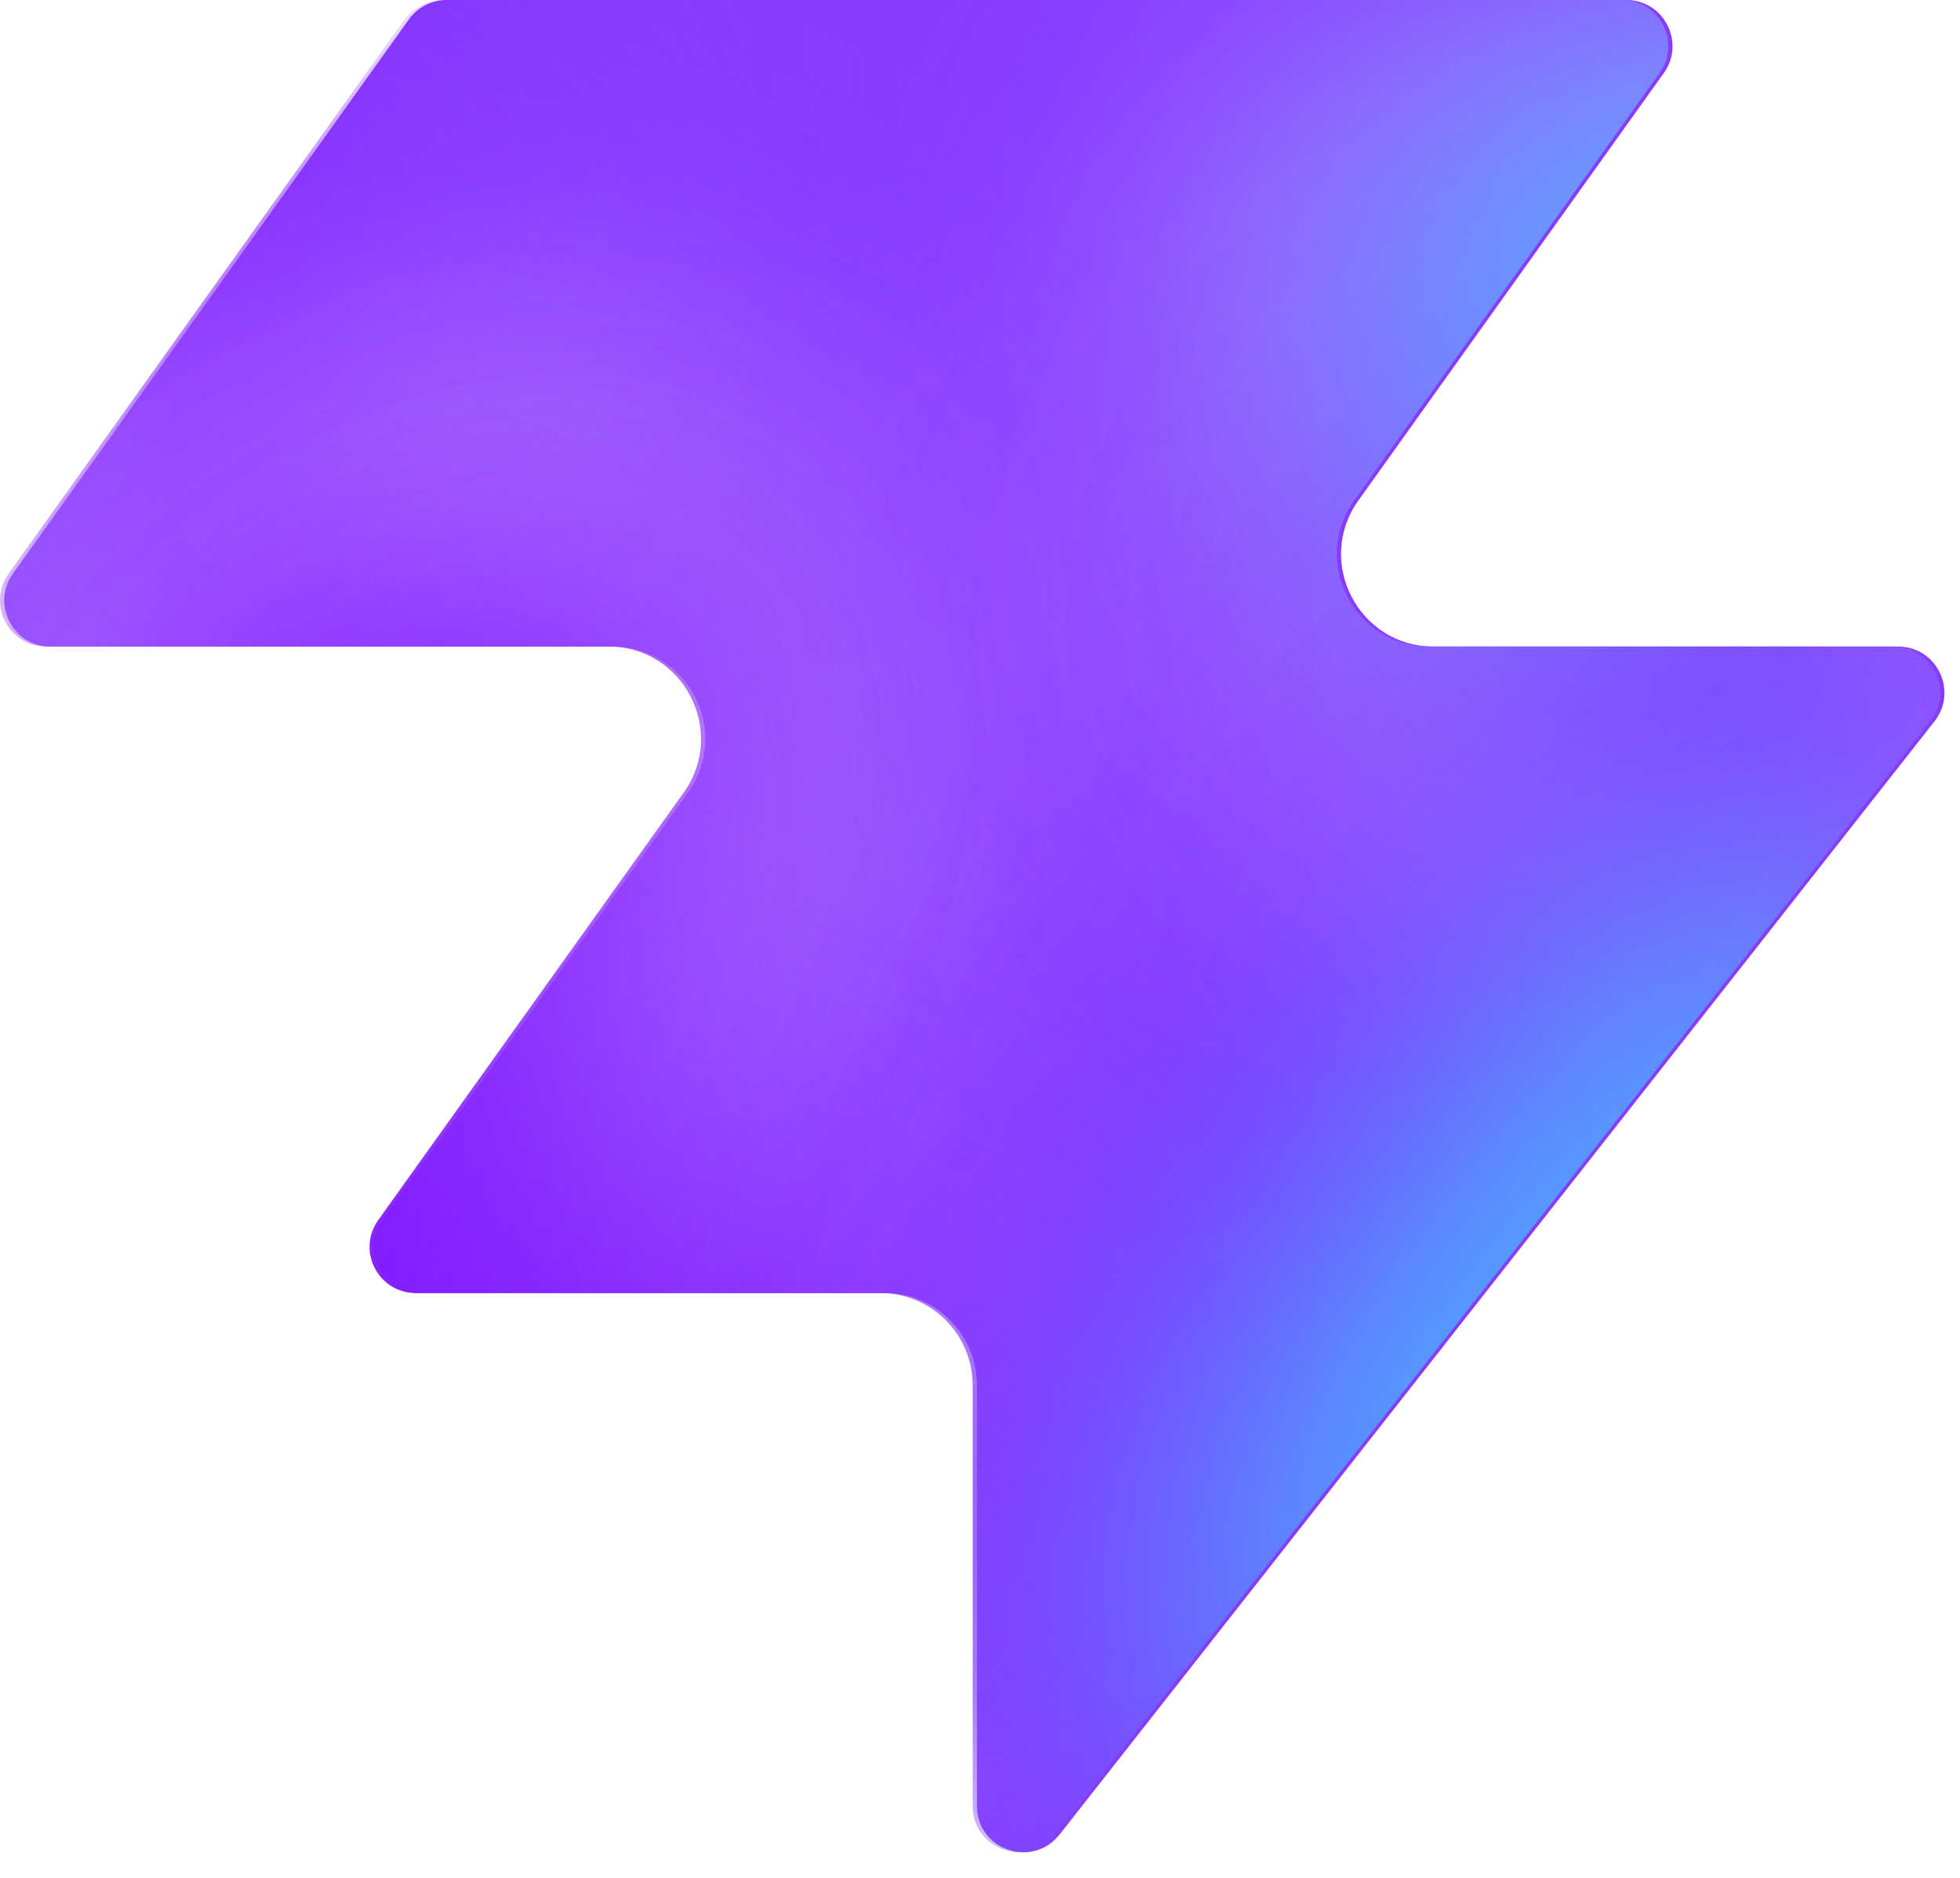
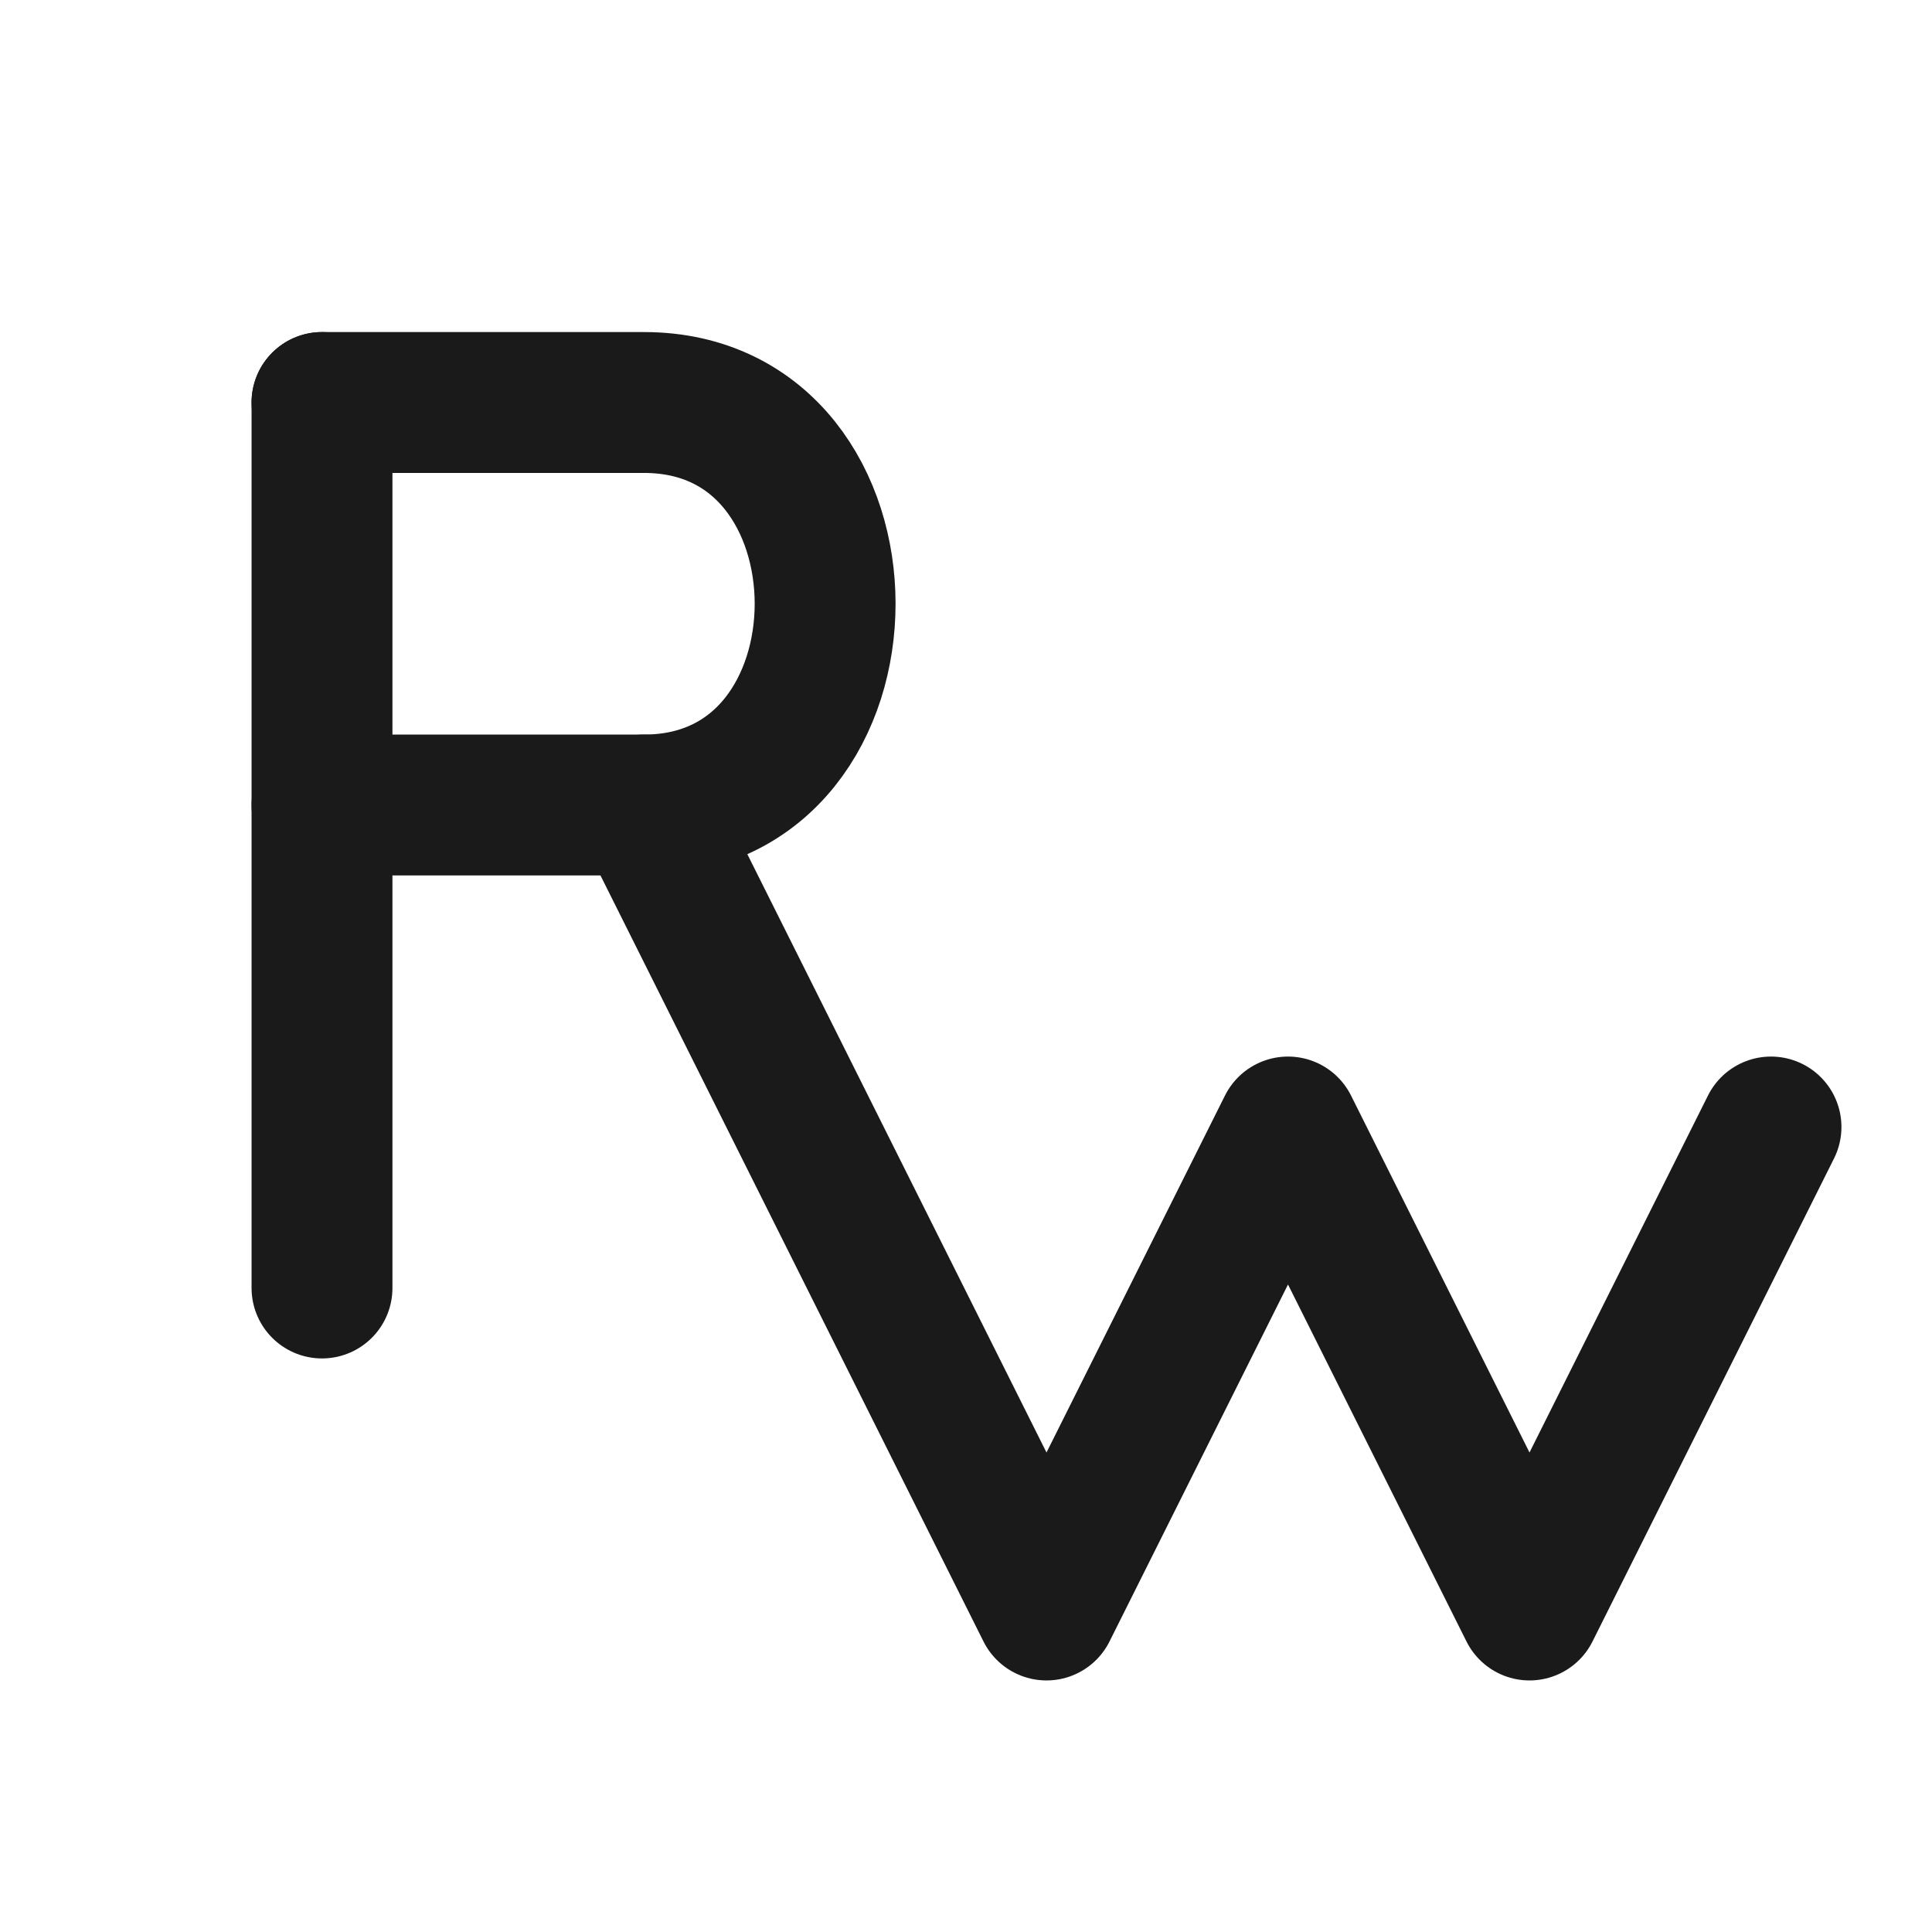
- <svg xmlns="http://www.w3.org/2000/svg" width="48" height="46" fill="none" viewBox="0 0 48 46">
-   <path fill="#863bff" d="M25.946 44.938c-.664.845-2.021.375-2.021-.698V33.937a2.26 2.26 0 0 0-2.262-2.262H10.287c-.92 0-1.456-1.04-.92-1.788l7.48-10.471c1.07-1.497 0-3.578-1.842-3.578H1.237c-.92 0-1.456-1.04-.92-1.788L10.013.474c.214-.297.556-.474.92-.474h28.894c.92 0 1.456 1.04.92 1.788l-7.48 10.471c-1.07 1.498 0 3.579 1.842 3.579h11.377c.943 0 1.473 1.088.89 1.83L25.947 44.94z" style="fill:#863bff;fill:color(display-p3 .525 .23 1);fill-opacity:1" />
-   <mask id="a" width="48" height="46" x="0" y="0" maskUnits="userSpaceOnUse" style="mask-type:alpha">
-     <path fill="#000" d="M25.842 44.938c-.664.844-2.021.375-2.021-.698V33.937a2.26 2.26 0 0 0-2.262-2.262H10.183c-.92 0-1.456-1.04-.92-1.788l7.48-10.471c1.07-1.498 0-3.579-1.842-3.579H1.133c-.92 0-1.456-1.04-.92-1.787L9.91.473c.214-.297.556-.474.92-.474h28.894c.92 0 1.456 1.04.92 1.788l-7.48 10.471c-1.07 1.498 0 3.578 1.842 3.578h11.377c.943 0 1.473 1.088.89 1.832L25.843 44.94z" style="fill:#000;fill-opacity:1" />
-   </mask>
-   <g mask="url(#a)">
-     <g filter="url(#b)">
-       <ellipse cx="5.508" cy="14.704" fill="#ede6ff" rx="5.508" ry="14.704" style="fill:#ede6ff;fill:color(display-p3 .927 .903 1);fill-opacity:1" transform="matrix(.00324 1 1 -.00324 -4.47 31.516)" />
-     </g>
-     <g filter="url(#c)">
-       <ellipse cx="10.399" cy="29.851" fill="#ede6ff" rx="10.399" ry="29.851" style="fill:#ede6ff;fill:color(display-p3 .927 .903 1);fill-opacity:1" transform="matrix(.00324 1 1 -.00324 -39.328 7.883)" />
-     </g>
-     <g filter="url(#d)">
-       <ellipse cx="5.508" cy="30.487" fill="#7e14ff" rx="5.508" ry="30.487" style="fill:#7e14ff;fill:color(display-p3 .492 .077 1);fill-opacity:1" transform="rotate(89.814 -25.913 -14.639)scale(1 -1)" />
-     </g>
-     <g filter="url(#e)">
-       <ellipse cx="5.508" cy="30.599" fill="#7e14ff" rx="5.508" ry="30.599" style="fill:#7e14ff;fill:color(display-p3 .492 .077 1);fill-opacity:1" transform="rotate(89.814 -32.644 -3.334)scale(1 -1)" />
-     </g>
-     <g filter="url(#f)">
-       <ellipse cx="5.508" cy="30.599" fill="#7e14ff" rx="5.508" ry="30.599" style="fill:#7e14ff;fill:color(display-p3 .492 .077 1);fill-opacity:1" transform="matrix(.00324 1 1 -.00324 -34.34 30.47)" />
-     </g>
-     <g filter="url(#g)">
-       <ellipse cx="14.072" cy="22.078" fill="#ede6ff" rx="14.072" ry="22.078" style="fill:#ede6ff;fill:color(display-p3 .927 .903 1);fill-opacity:1" transform="rotate(93.35 24.506 48.493)scale(-1 1)" />
-     </g>
-     <g filter="url(#h)">
-       <ellipse cx="3.47" cy="21.501" fill="#7e14ff" rx="3.47" ry="21.501" style="fill:#7e14ff;fill:color(display-p3 .492 .077 1);fill-opacity:1" transform="rotate(89.009 28.708 47.59)scale(-1 1)" />
-     </g>
-     <g filter="url(#i)">
-       <ellipse cx="3.47" cy="21.501" fill="#7e14ff" rx="3.47" ry="21.501" style="fill:#7e14ff;fill:color(display-p3 .492 .077 1);fill-opacity:1" transform="rotate(89.009 28.708 47.59)scale(-1 1)" />
-     </g>
-     <g filter="url(#j)">
-       <ellipse cx=".387" cy="8.972" fill="#7e14ff" rx="4.407" ry="29.108" style="fill:#7e14ff;fill:color(display-p3 .492 .077 1);fill-opacity:1" transform="rotate(39.51 .387 8.972)" />
-     </g>
-     <g filter="url(#k)">
-       <ellipse cx="47.523" cy="-6.092" fill="#7e14ff" rx="4.407" ry="29.108" style="fill:#7e14ff;fill:color(display-p3 .492 .077 1);fill-opacity:1" transform="rotate(37.892 47.523 -6.092)" />
-     </g>
-     <g filter="url(#l)">
-       <ellipse cx="41.412" cy="6.333" fill="#47bfff" rx="5.971" ry="9.665" style="fill:#47bfff;fill:color(display-p3 .28 .748 1);fill-opacity:1" transform="rotate(37.892 41.412 6.333)" />
-     </g>
-     <g filter="url(#m)">
-       <ellipse cx="-1.879" cy="38.332" fill="#7e14ff" rx="4.407" ry="29.108" style="fill:#7e14ff;fill:color(display-p3 .492 .077 1);fill-opacity:1" transform="rotate(37.892 -1.88 38.332)" />
-     </g>
-     <g filter="url(#n)">
-       <ellipse cx="-1.879" cy="38.332" fill="#7e14ff" rx="4.407" ry="29.108" style="fill:#7e14ff;fill:color(display-p3 .492 .077 1);fill-opacity:1" transform="rotate(37.892 -1.88 38.332)" />
-     </g>
-     <g filter="url(#o)">
-       <ellipse cx="35.651" cy="29.907" fill="#7e14ff" rx="4.407" ry="29.108" style="fill:#7e14ff;fill:color(display-p3 .492 .077 1);fill-opacity:1" transform="rotate(37.892 35.651 29.907)" />
-     </g>
-     <g filter="url(#p)">
-       <ellipse cx="38.418" cy="32.4" fill="#47bfff" rx="5.971" ry="15.297" style="fill:#47bfff;fill:color(display-p3 .28 .748 1);fill-opacity:1" transform="rotate(37.892 38.418 32.4)" />
-     </g>
+ <svg xmlns="http://www.w3.org/2000/svg" viewBox="0 0 48 48" width="32" height="32">
+   <g fill="none" stroke="#1a1a1a" stroke-width="3.5" stroke-linecap="round" stroke-linejoin="round">
+     <line x1="8" y1="10" x2="8" y2="32" />
+     <path d="M 8 10 H 16 C 22 10 22 20 16 20 H 8" />
+     <polyline points="16,20 26,40 32,28 38,40 44,28" />
  </g>
-   <defs>
-     <filter id="b" width="60.045" height="41.654" x="-19.77" y="16.149" color-interpolation-filters="sRGB" filterUnits="userSpaceOnUse">
-       <feFlood flood-opacity="0" result="BackgroundImageFix" />
-       <feBlend in="SourceGraphic" in2="BackgroundImageFix" result="shape" />
-       <feGaussianBlur result="effect1_foregroundBlur_2002_17158" stdDeviation="7.659" />
-     </filter>
-     <filter id="c" width="90.34" height="51.437" x="-54.613" y="-7.533" color-interpolation-filters="sRGB" filterUnits="userSpaceOnUse">
-       <feFlood flood-opacity="0" result="BackgroundImageFix" />
-       <feBlend in="SourceGraphic" in2="BackgroundImageFix" result="shape" />
-       <feGaussianBlur result="effect1_foregroundBlur_2002_17158" stdDeviation="7.659" />
-     </filter>
-     <filter id="d" width="79.355" height="29.4" x="-49.64" y="2.03" color-interpolation-filters="sRGB" filterUnits="userSpaceOnUse">
-       <feFlood flood-opacity="0" result="BackgroundImageFix" />
-       <feBlend in="SourceGraphic" in2="BackgroundImageFix" result="shape" />
-       <feGaussianBlur result="effect1_foregroundBlur_2002_17158" stdDeviation="4.596" />
-     </filter>
-     <filter id="e" width="79.579" height="29.4" x="-45.045" y="20.029" color-interpolation-filters="sRGB" filterUnits="userSpaceOnUse">
-       <feFlood flood-opacity="0" result="BackgroundImageFix" />
-       <feBlend in="SourceGraphic" in2="BackgroundImageFix" result="shape" />
-       <feGaussianBlur result="effect1_foregroundBlur_2002_17158" stdDeviation="4.596" />
-     </filter>
-     <filter id="f" width="79.579" height="29.4" x="-43.513" y="21.178" color-interpolation-filters="sRGB" filterUnits="userSpaceOnUse">
-       <feFlood flood-opacity="0" result="BackgroundImageFix" />
-       <feBlend in="SourceGraphic" in2="BackgroundImageFix" result="shape" />
-       <feGaussianBlur result="effect1_foregroundBlur_2002_17158" stdDeviation="4.596" />
-     </filter>
-     <filter id="g" width="74.749" height="58.852" x="15.756" y="-17.901" color-interpolation-filters="sRGB" filterUnits="userSpaceOnUse">
-       <feFlood flood-opacity="0" result="BackgroundImageFix" />
-       <feBlend in="SourceGraphic" in2="BackgroundImageFix" result="shape" />
-       <feGaussianBlur result="effect1_foregroundBlur_2002_17158" stdDeviation="7.659" />
-     </filter>
-     <filter id="h" width="61.377" height="25.362" x="23.548" y="2.284" color-interpolation-filters="sRGB" filterUnits="userSpaceOnUse">
-       <feFlood flood-opacity="0" result="BackgroundImageFix" />
-       <feBlend in="SourceGraphic" in2="BackgroundImageFix" result="shape" />
-       <feGaussianBlur result="effect1_foregroundBlur_2002_17158" stdDeviation="4.596" />
-     </filter>
-     <filter id="i" width="61.377" height="25.362" x="23.548" y="2.284" color-interpolation-filters="sRGB" filterUnits="userSpaceOnUse">
-       <feFlood flood-opacity="0" result="BackgroundImageFix" />
-       <feBlend in="SourceGraphic" in2="BackgroundImageFix" result="shape" />
-       <feGaussianBlur result="effect1_foregroundBlur_2002_17158" stdDeviation="4.596" />
-     </filter>
-     <filter id="j" width="56.045" height="63.649" x="-27.636" y="-22.853" color-interpolation-filters="sRGB" filterUnits="userSpaceOnUse">
-       <feFlood flood-opacity="0" result="BackgroundImageFix" />
-       <feBlend in="SourceGraphic" in2="BackgroundImageFix" result="shape" />
-       <feGaussianBlur result="effect1_foregroundBlur_2002_17158" stdDeviation="4.596" />
-     </filter>
-     <filter id="k" width="54.814" height="64.646" x="20.116" y="-38.415" color-interpolation-filters="sRGB" filterUnits="userSpaceOnUse">
-       <feFlood flood-opacity="0" result="BackgroundImageFix" />
-       <feBlend in="SourceGraphic" in2="BackgroundImageFix" result="shape" />
-       <feGaussianBlur result="effect1_foregroundBlur_2002_17158" stdDeviation="4.596" />
-     </filter>
-     <filter id="l" width="33.541" height="35.313" x="24.641" y="-11.323" color-interpolation-filters="sRGB" filterUnits="userSpaceOnUse">
-       <feFlood flood-opacity="0" result="BackgroundImageFix" />
-       <feBlend in="SourceGraphic" in2="BackgroundImageFix" result="shape" />
-       <feGaussianBlur result="effect1_foregroundBlur_2002_17158" stdDeviation="4.596" />
-     </filter>
-     <filter id="m" width="54.814" height="64.646" x="-29.286" y="6.009" color-interpolation-filters="sRGB" filterUnits="userSpaceOnUse">
-       <feFlood flood-opacity="0" result="BackgroundImageFix" />
-       <feBlend in="SourceGraphic" in2="BackgroundImageFix" result="shape" />
-       <feGaussianBlur result="effect1_foregroundBlur_2002_17158" stdDeviation="4.596" />
-     </filter>
-     <filter id="n" width="54.814" height="64.646" x="-29.286" y="6.009" color-interpolation-filters="sRGB" filterUnits="userSpaceOnUse">
-       <feFlood flood-opacity="0" result="BackgroundImageFix" />
-       <feBlend in="SourceGraphic" in2="BackgroundImageFix" result="shape" />
-       <feGaussianBlur result="effect1_foregroundBlur_2002_17158" stdDeviation="4.596" />
-     </filter>
-     <filter id="o" width="54.814" height="64.646" x="8.244" y="-2.416" color-interpolation-filters="sRGB" filterUnits="userSpaceOnUse">
-       <feFlood flood-opacity="0" result="BackgroundImageFix" />
-       <feBlend in="SourceGraphic" in2="BackgroundImageFix" result="shape" />
-       <feGaussianBlur result="effect1_foregroundBlur_2002_17158" stdDeviation="4.596" />
-     </filter>
-     <filter id="p" width="39.409" height="43.623" x="18.713" y="10.588" color-interpolation-filters="sRGB" filterUnits="userSpaceOnUse">
-       <feFlood flood-opacity="0" result="BackgroundImageFix" />
-       <feBlend in="SourceGraphic" in2="BackgroundImageFix" result="shape" />
-       <feGaussianBlur result="effect1_foregroundBlur_2002_17158" stdDeviation="4.596" />
-     </filter>
-   </defs>
</svg>
